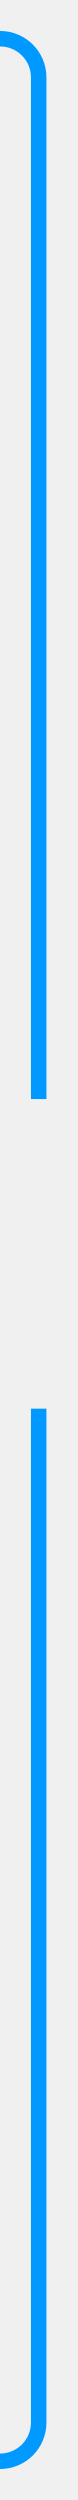
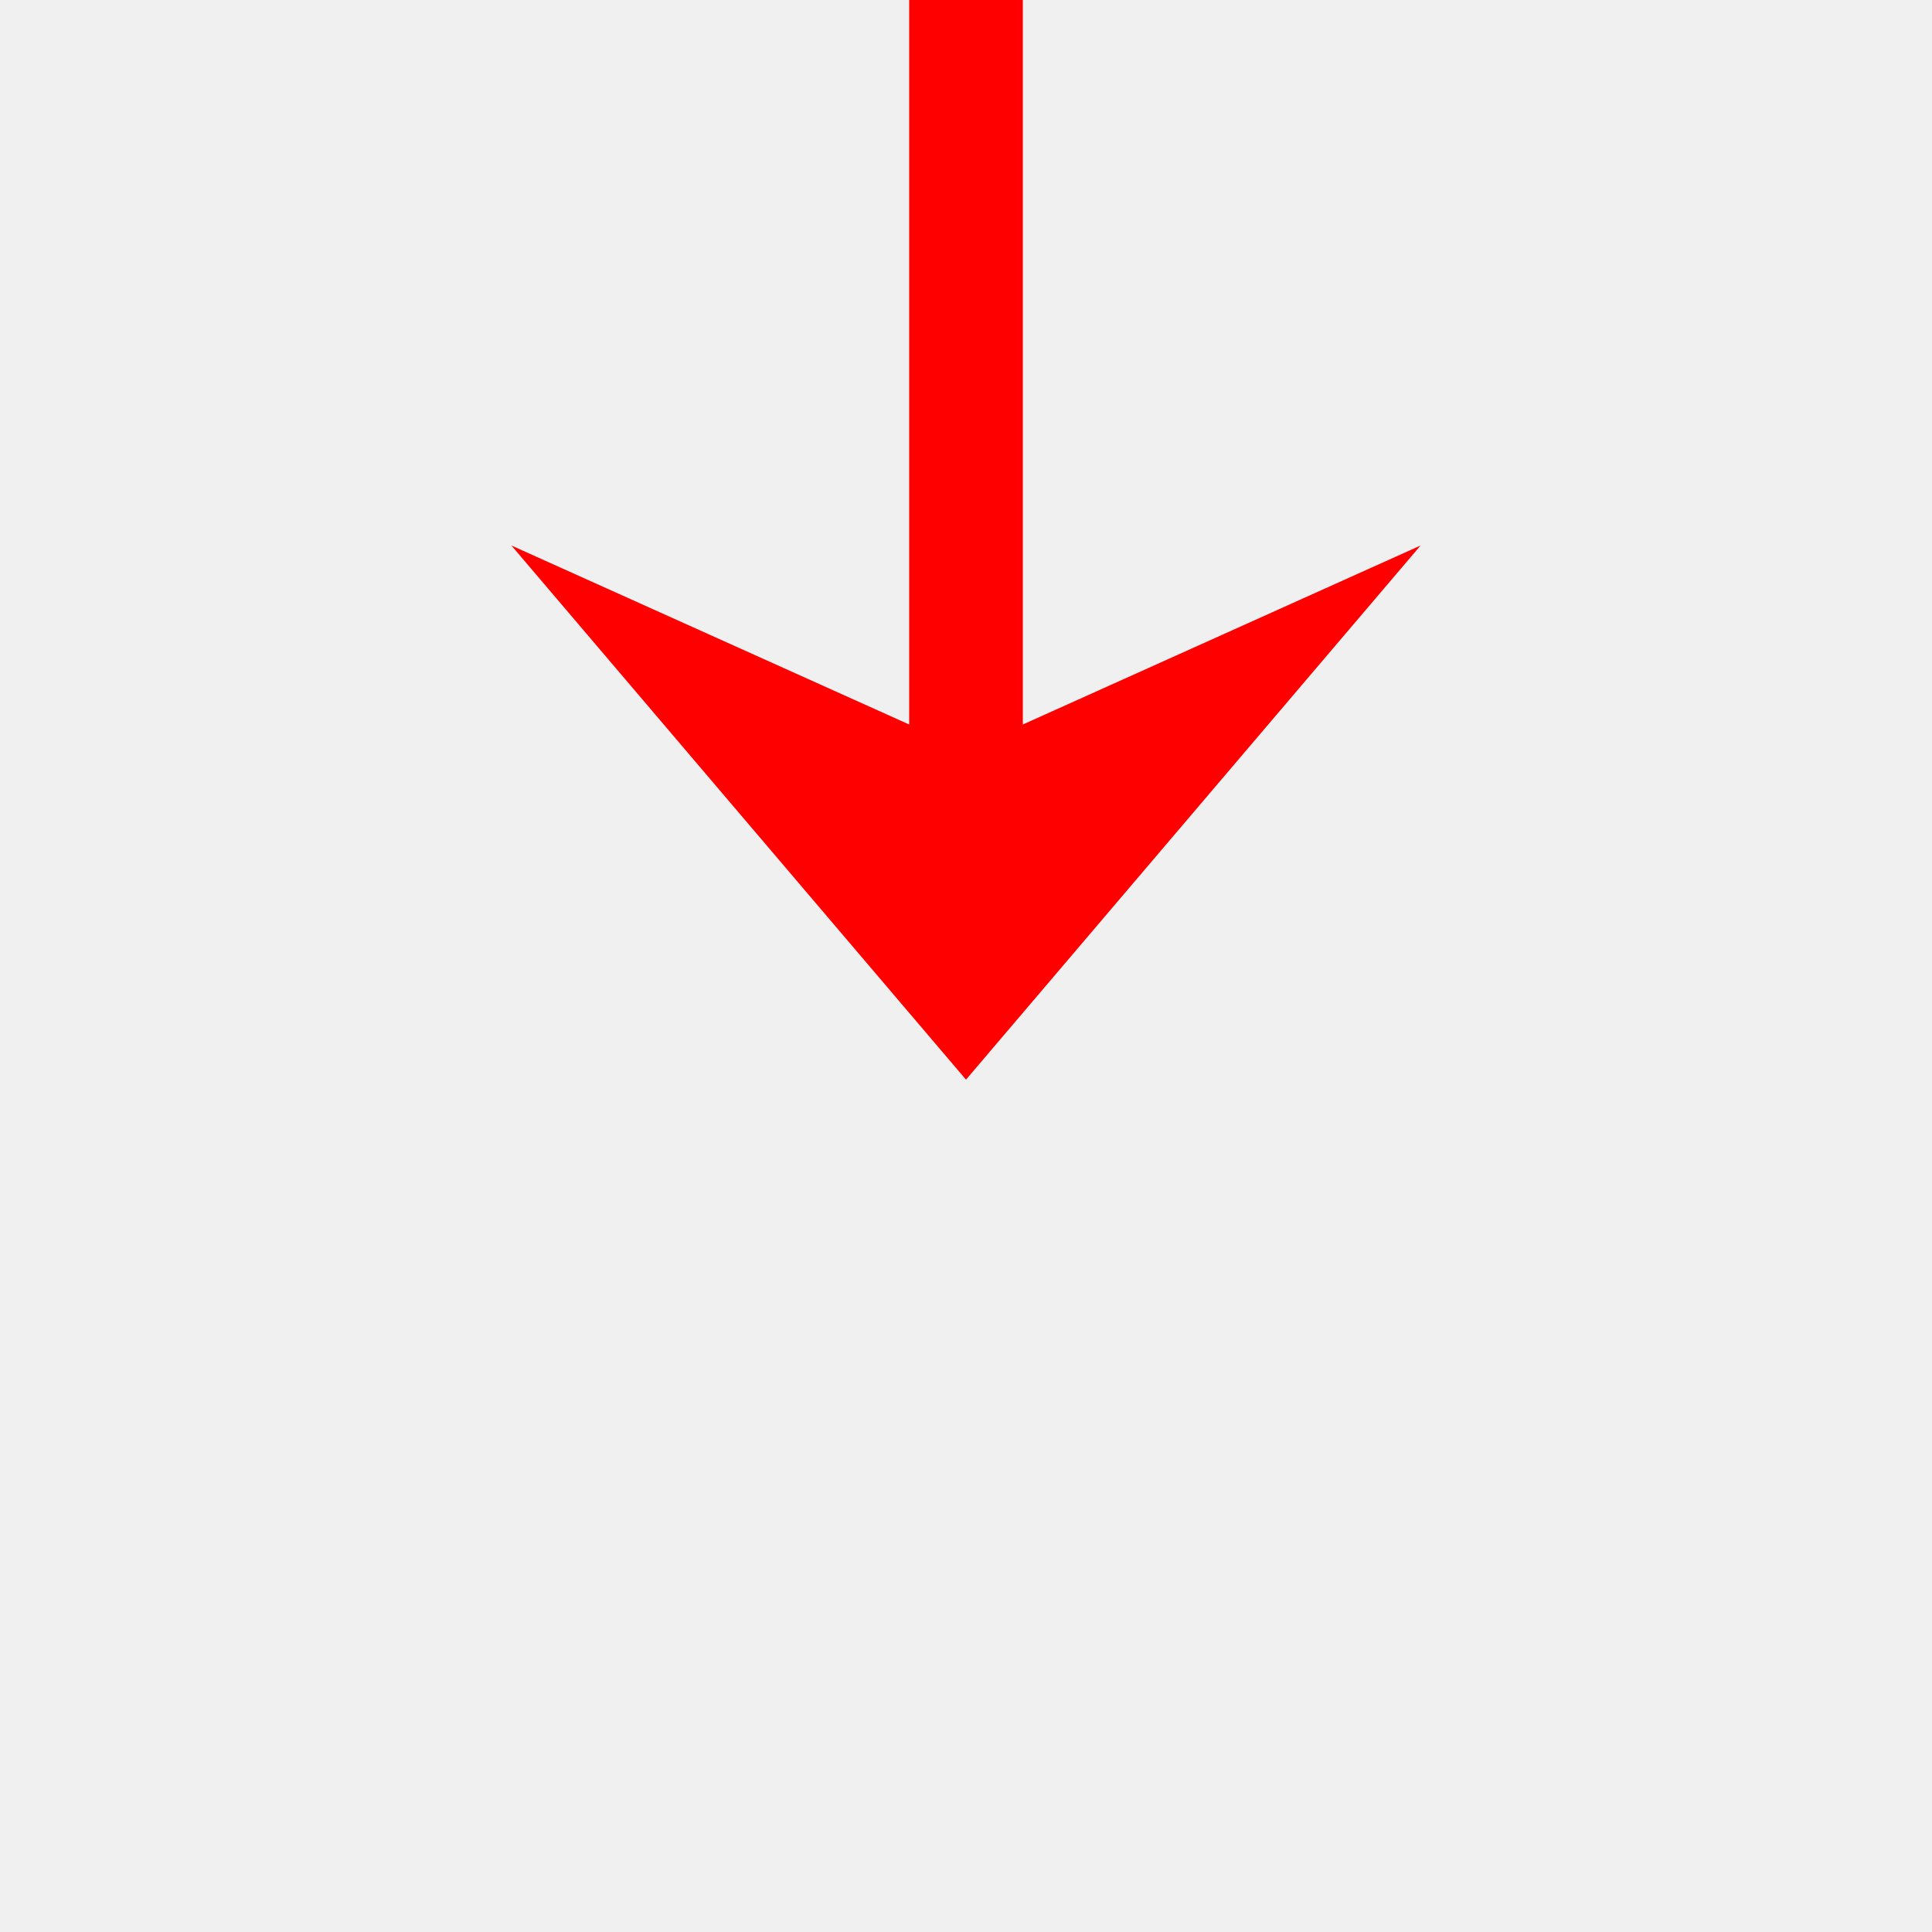
- <svg xmlns="http://www.w3.org/2000/svg" version="1.1" width="10px" height="323px" preserveAspectRatio="xMidYMin meet" viewBox="736 943  8 323">
+ <svg xmlns="http://www.w3.org/2000/svg" version="1.1" width="34px" height="34px" preserveAspectRatio="xMinYMid meet" viewBox="640 1066  34 32">
  <defs>
-     <mask fill="white" id="clip10">
-       <path d="M 697.5 1085  L 782.5 1085  L 782.5 1125  L 697.5 1125  Z M 697.5 945  L 782.5 945  L 782.5 1278  L 697.5 1278  Z " fill-rule="evenodd" />
+     <mask fill="white" id="clip4">
+       <path d="M 614.5 1012  L 699.5 1012  L 699.5 1052  L 614.5 1052  Z M 614.5 979  L 699.5 979  L 699.5 1101  L 614.5 1101  Z " fill-rule="evenodd" />
    </mask>
  </defs>
-   <path d="M 724 948  L 735 948  A 5 5 0 0 1 740 953 L 740 1256  A 5 5 0 0 1 735 1261 L 726 1261  " stroke-width="2" stroke="#0099ff" fill="none" mask="url(#clip10)" />
-   <path d="M 733.4 1253  L 724 1261  L 733.4 1269  L 729.8 1261  L 733.4 1253  Z " fill-rule="nonzero" fill="#0099ff" stroke="none" mask="url(#clip10)" />
+   <path d="M 657 1012  L 657 979  M 657 1052  L 657 1082  " stroke-width="2" stroke="#ff0000" fill="none" />
+   <path d="M 649 1074.6  L 657 1084  L 665 1074.6  L 657 1078.2  L 649 1074.6  Z " fill-rule="nonzero" fill="#ff0000" stroke="none" mask="url(#clip4)" />
</svg>
